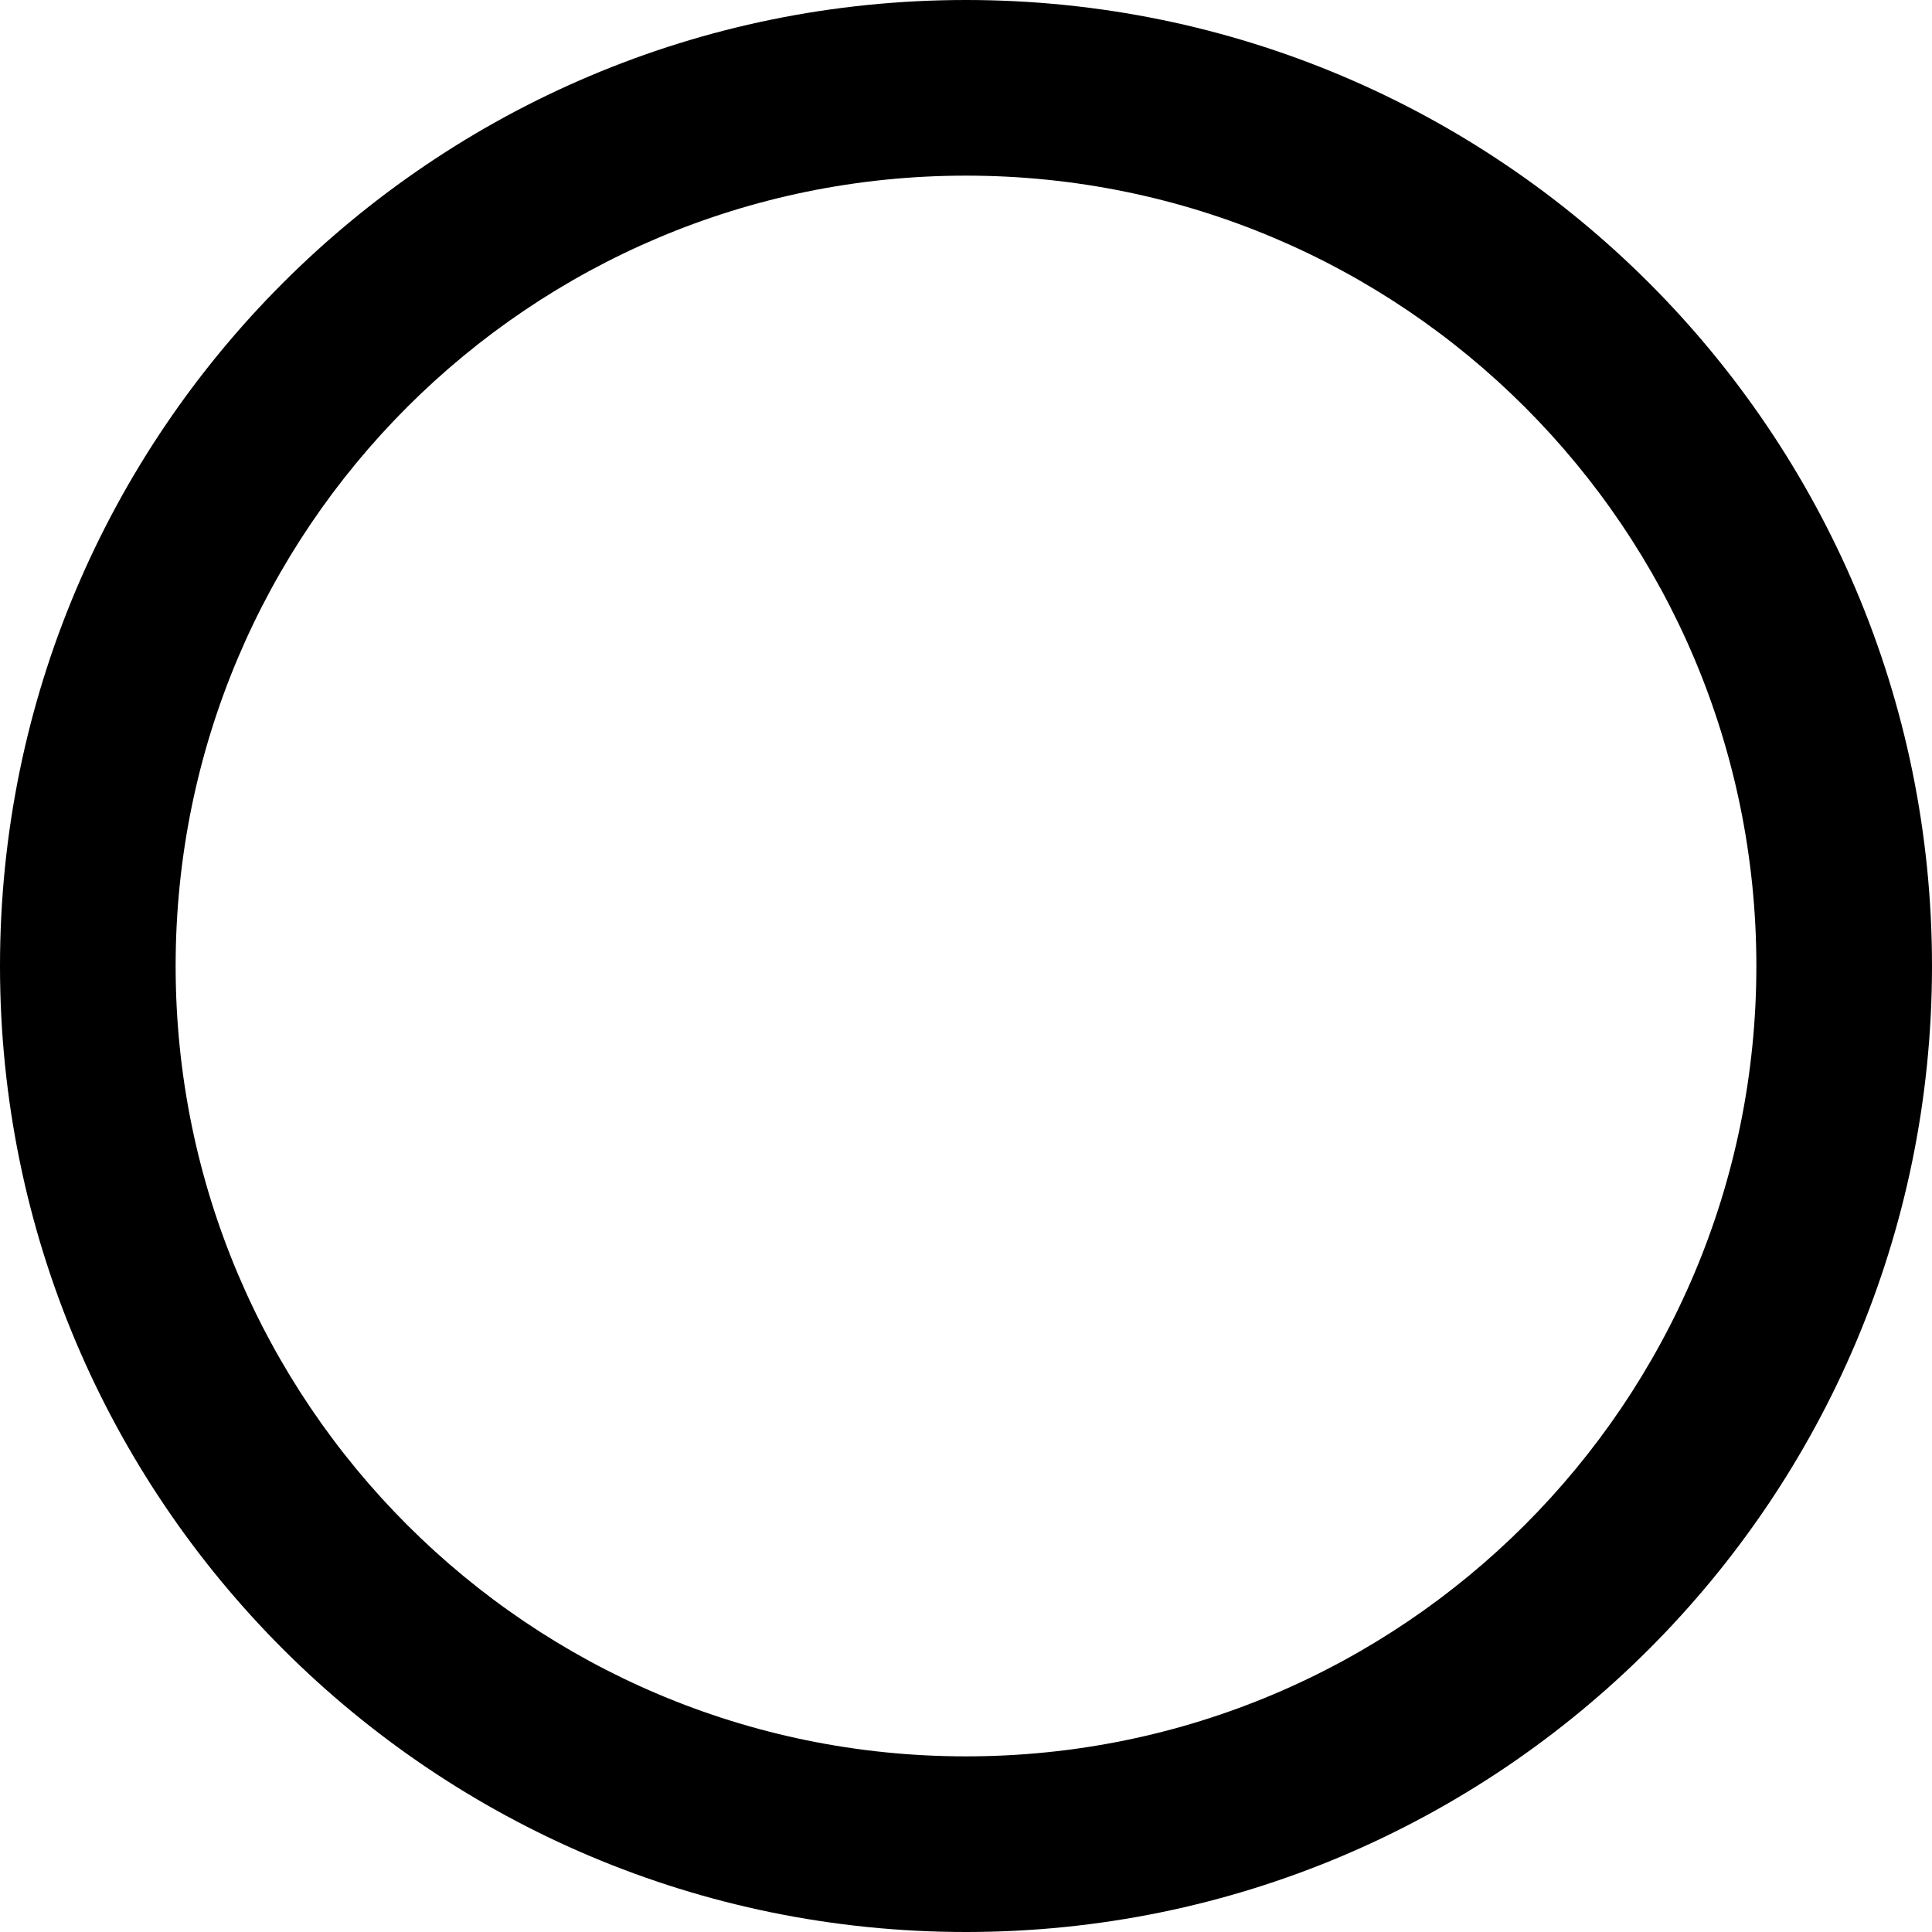
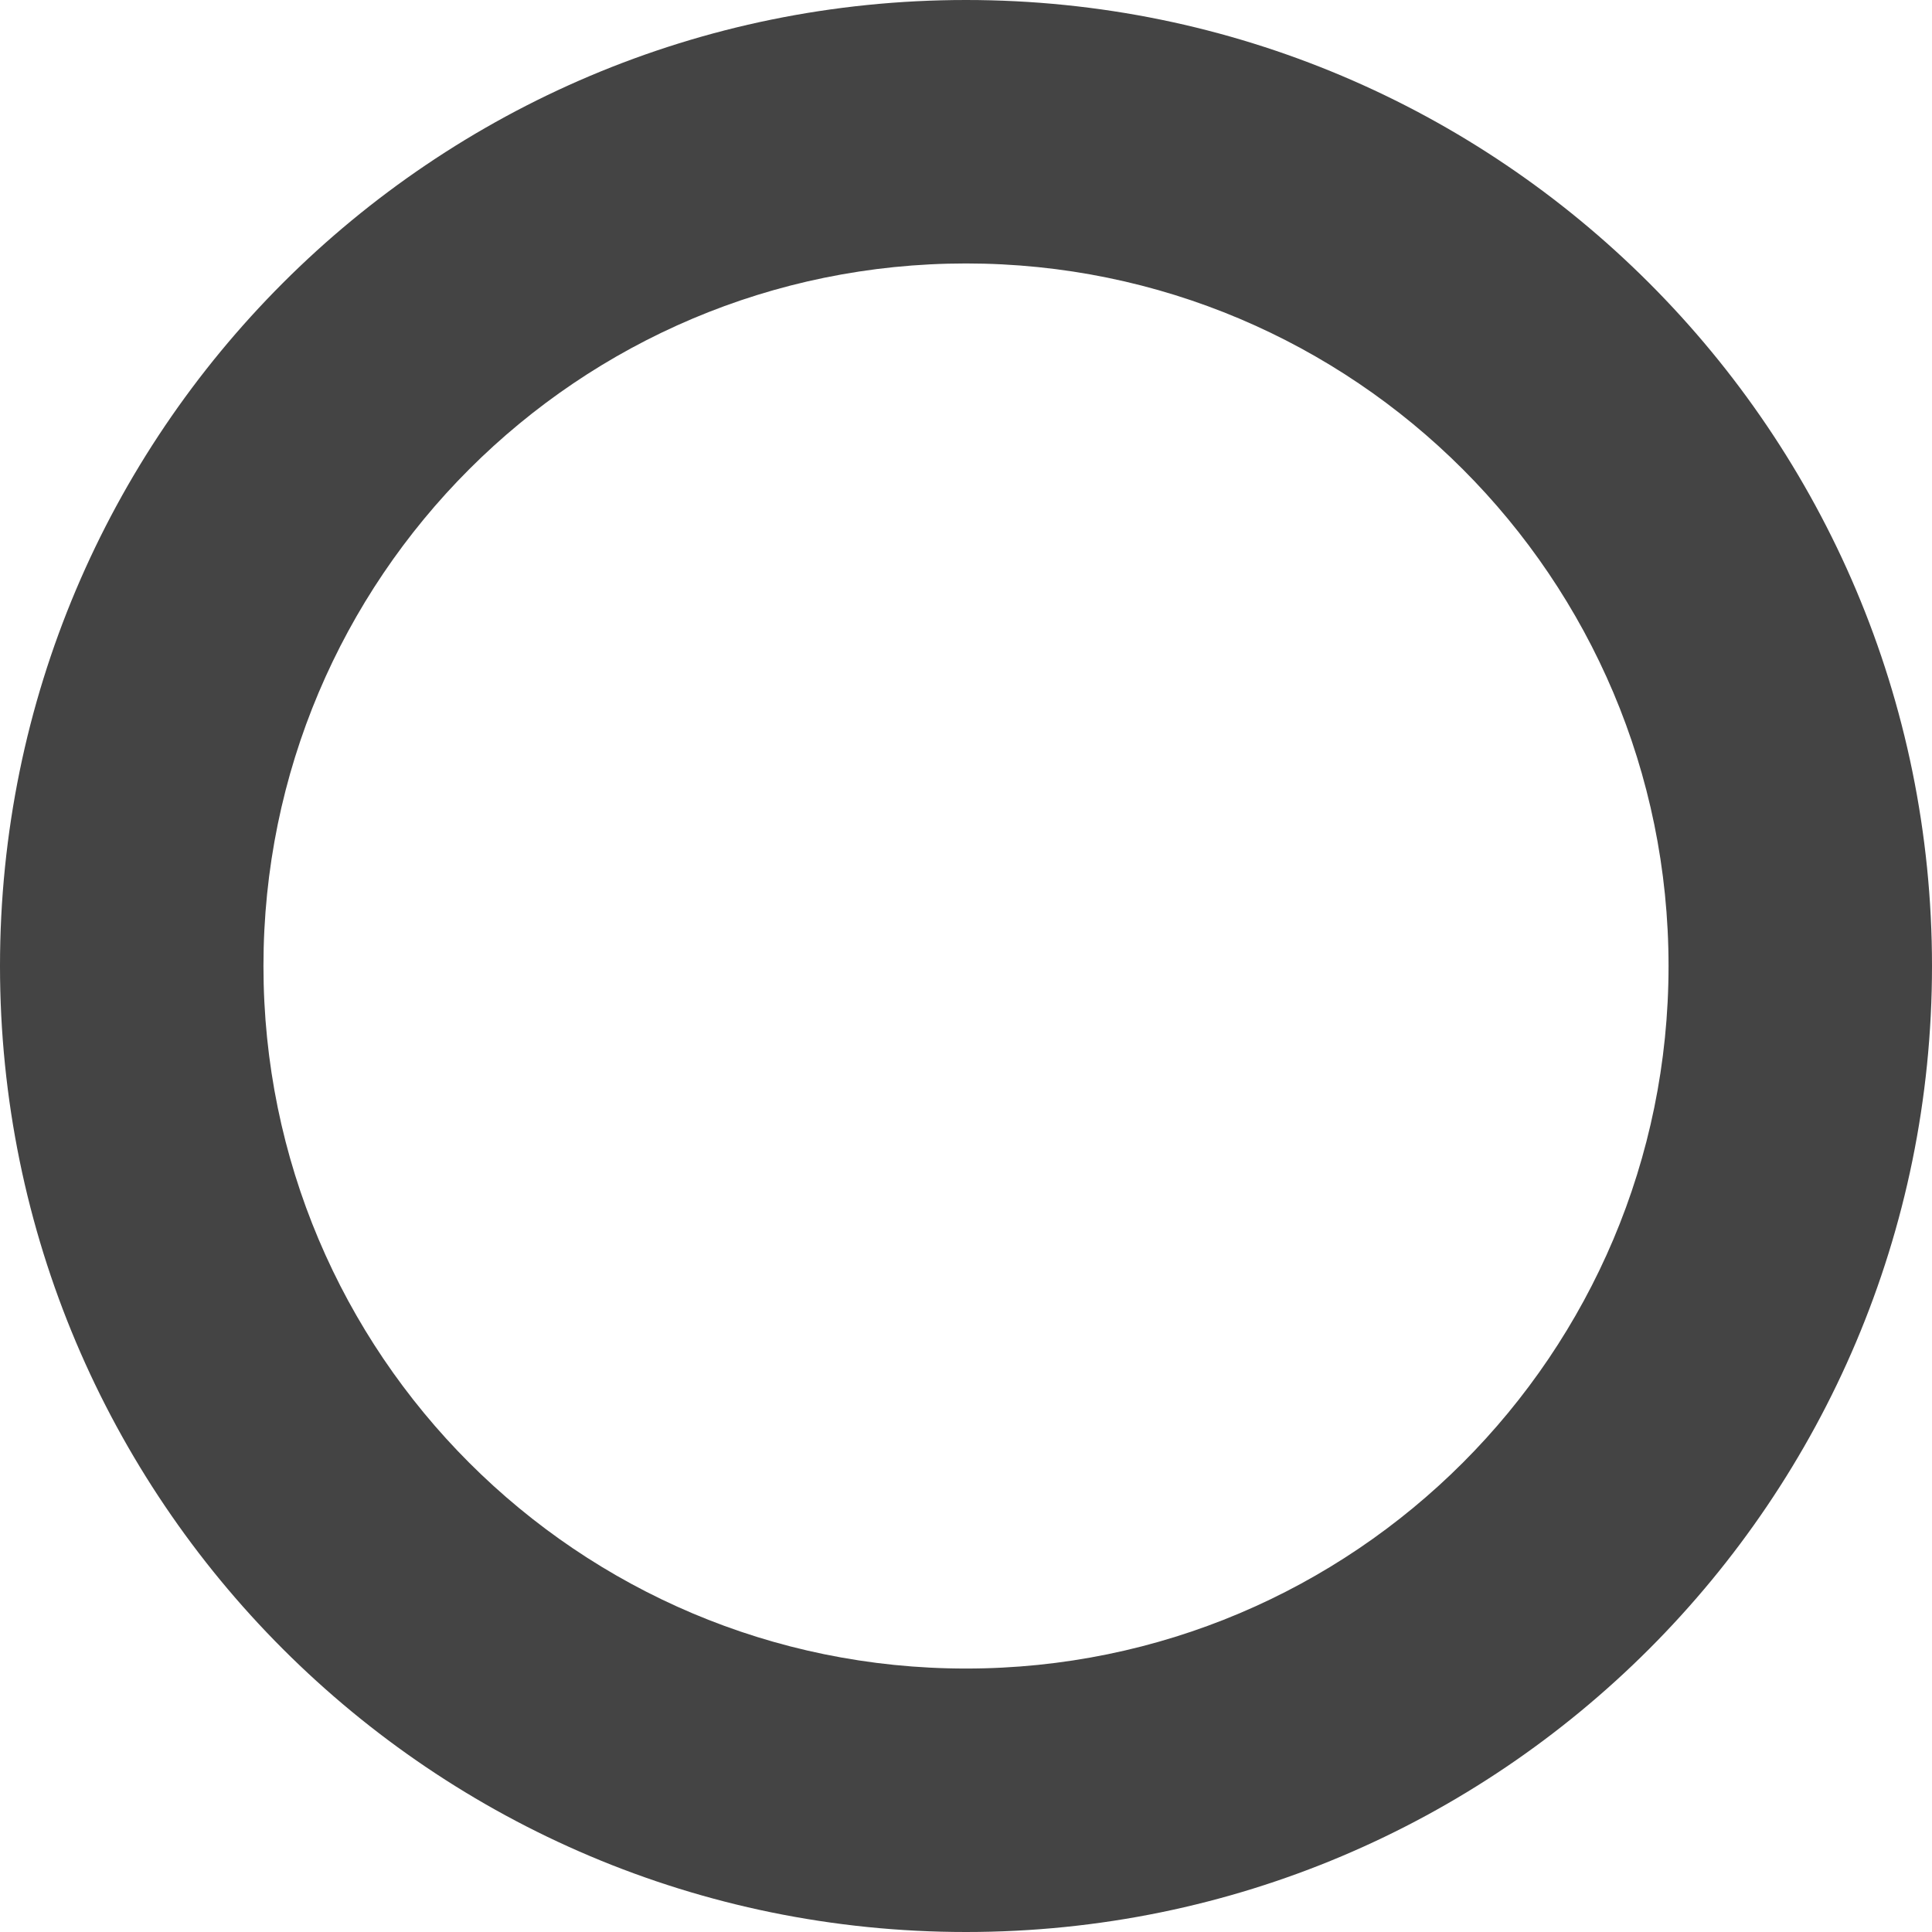
- <svg xmlns="http://www.w3.org/2000/svg" width="110px" height="110px" viewBox="0 0 110 110" version="1.1">
-   <defs />
+ <svg xmlns="http://www.w3.org/2000/svg" width="110" height="110" viewBox="0 0 110 110" version="1.1">
  <g id="Page-1" stroke="none" stroke-width="1" fill="none" fill-rule="evenodd">
-     <g id="radio" fill="#000000" fill-rule="nonzero">
-       <path d="M55,110 C24.624,110 0,85.376 0,55 C0,24.624 24.624,0 55,0 C85.376,0 110,24.624 110,55 C110,85.376 85.376,110 55,110 Z M55,100 C79.853,100 100,79.853 100,55 C100,30.147 79.853,10 55,10 C30.147,10 10,30.147 10,55 C10,79.853 30.147,100 55,100 Z" id="Oval" />
+     <g id="radio" fill="#444" fill-rule="nonzero">
+       <path d="M55,110 C24.624,110 0,85.376 0,55 C0,24.624 24.624,0 55,0 C85.376,0 110,24.624 110,55 C110,85.376 85.376,110 55,110 Z M55,95 C77.091,95 95,77.091 95,55 C95,32.909 77.091,15 55,15 C32.909,15 15,32.909 15,55 C15,77.091 32.909,95 55,95 Z" id="Oval" />
    </g>
  </g>
</svg>
